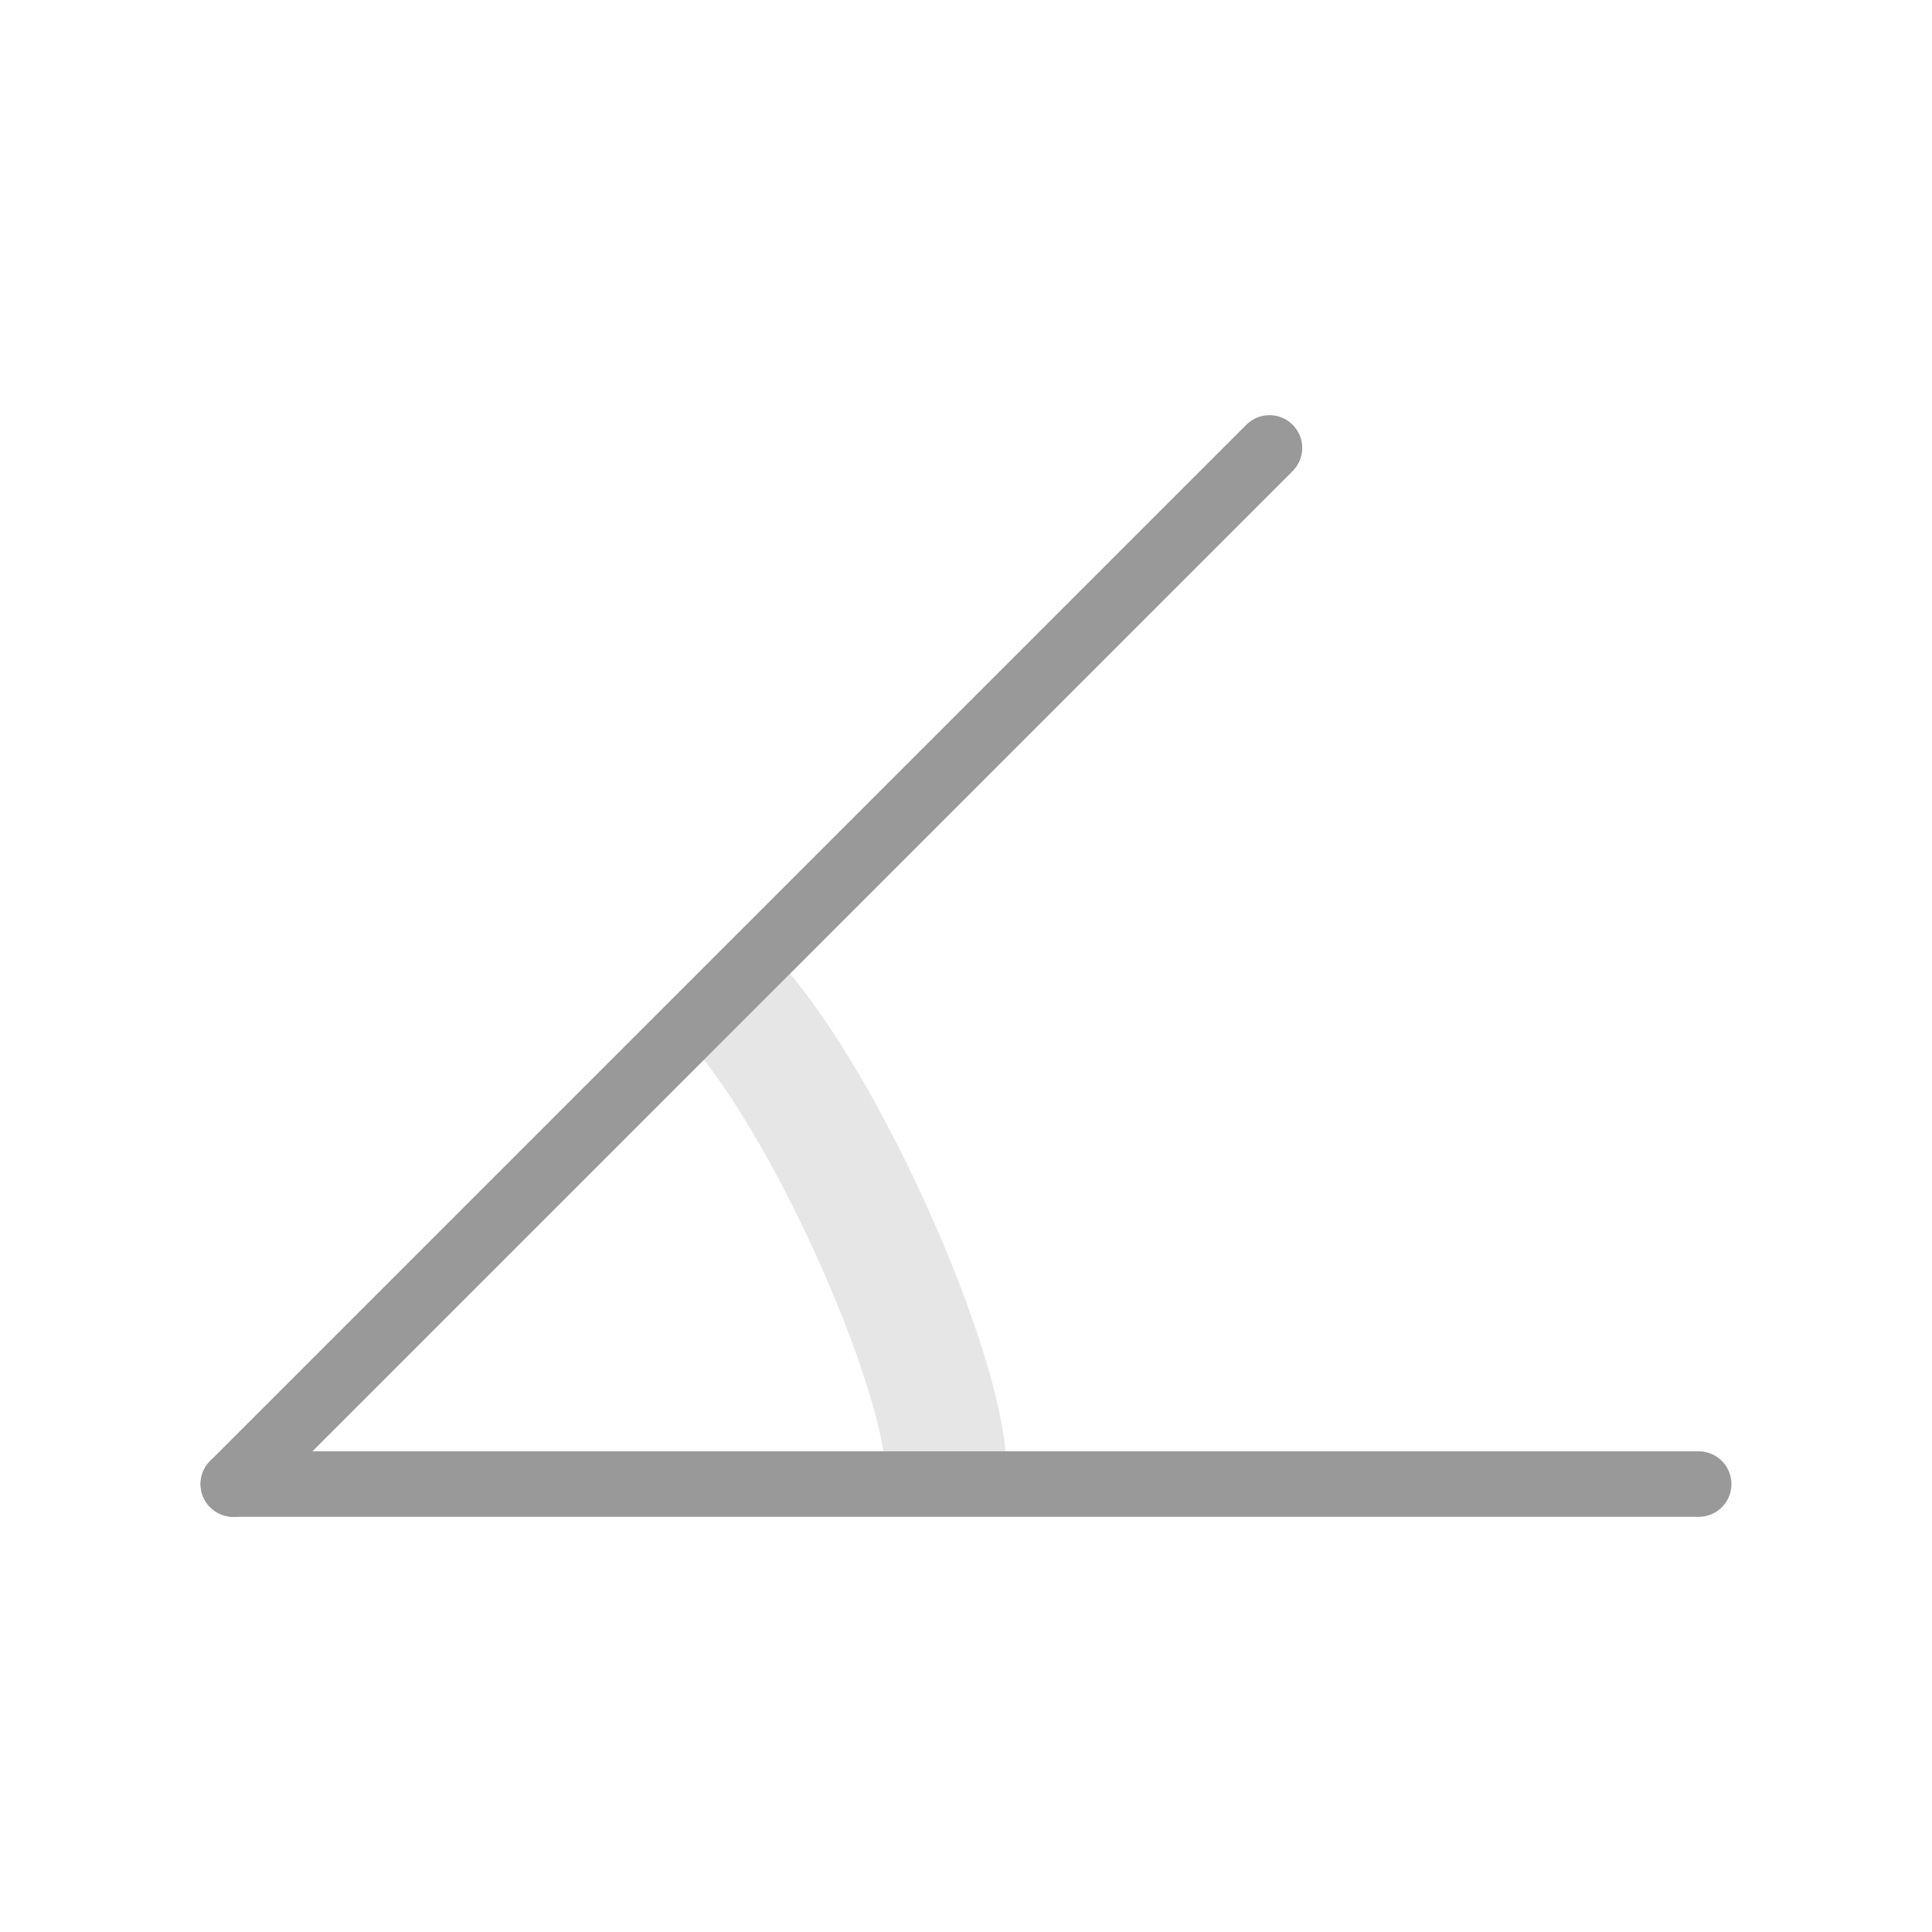
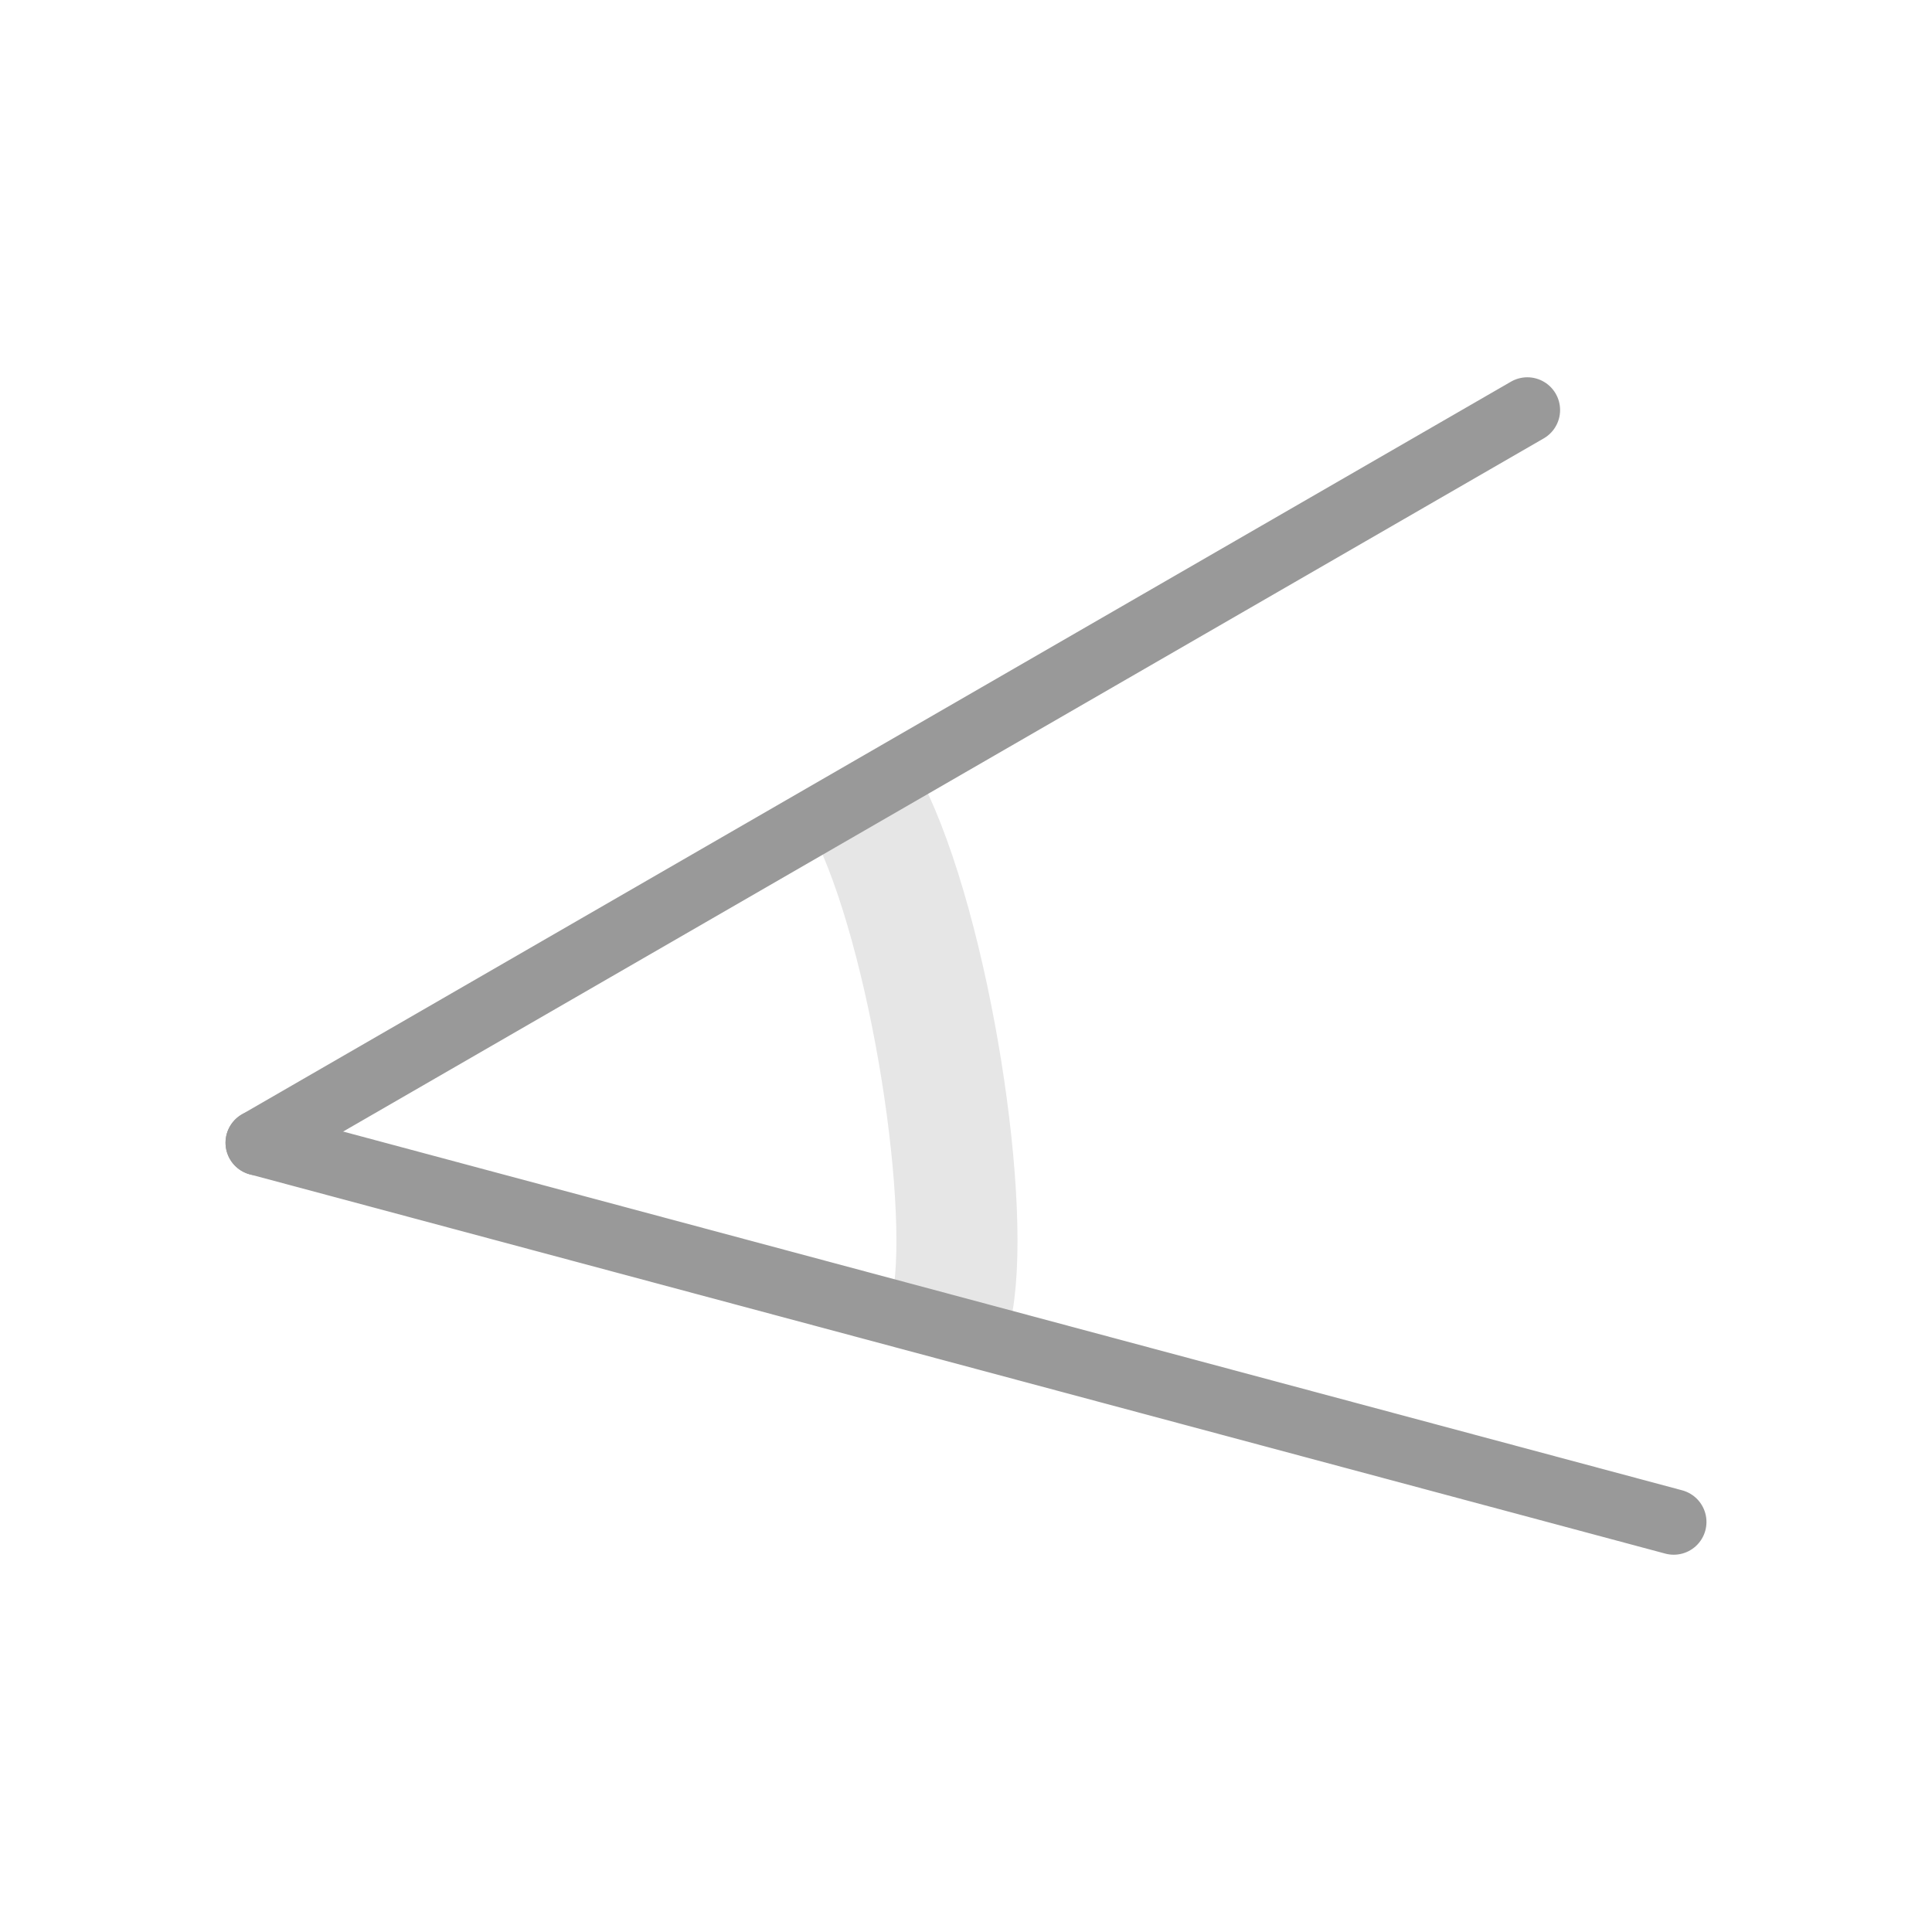
- <svg xmlns="http://www.w3.org/2000/svg" xml:space="preserve" viewBox="0 0 64 64" y="0px" x="0px" id="Capa_1" version="1.1" width="64" height="64">
+ <svg xmlns="http://www.w3.org/2000/svg" height="64" width="64" version="1.1" id="Capa_1" x="0px" y="0px" viewBox="0 0 64 64" xml:space="preserve">
  <defs id="defs59" />
  <g id="g26">
</g>
  <g id="g28">
</g>
  <g id="g30">
</g>
  <g id="g32">
</g>
  <g id="g34">
</g>
  <g id="g36">
</g>
  <g id="g38">
</g>
  <g id="g40">
</g>
  <g id="g42">
</g>
  <g id="g44">
</g>
  <g id="g46">
</g>
  <g id="g48">
</g>
  <g id="g50">
</g>
  <g id="g52">
</g>
  <g id="g54">
</g>
-   <g transform="translate(-96.1025,-13.69491)" id="g26-1">
+   <g id="g26-1" transform="translate(-96.1025,-13.69491)">
</g>
-   <g transform="translate(-96.1025,-13.69491)" id="g28-9">
+   <g id="g28-9" transform="translate(-96.1025,-13.69491)">
</g>
-   <g transform="translate(-96.1025,-13.69491)" id="g30-1">
+   <g id="g30-1" transform="translate(-96.1025,-13.69491)">
</g>
-   <g transform="translate(-96.1025,-13.69491)" id="g32-1">
+   <g id="g32-1" transform="translate(-96.1025,-13.69491)">
</g>
-   <g transform="translate(-96.1025,-13.69491)" id="g34-6">
+   <g id="g34-6" transform="translate(-96.1025,-13.69491)">
</g>
-   <g transform="translate(-96.1025,-13.69491)" id="g36-5">
+   <g id="g36-5" transform="translate(-96.1025,-13.69491)">
</g>
-   <g transform="translate(-96.1025,-13.69491)" id="g38-1">
+   <g id="g38-1" transform="translate(-96.1025,-13.69491)">
</g>
-   <g transform="translate(-96.1025,-13.69491)" id="g40-7">
+   <g id="g40-7" transform="translate(-96.1025,-13.69491)">
</g>
-   <g transform="translate(-96.1025,-13.69491)" id="g42-3">
+   <g id="g42-3" transform="translate(-96.1025,-13.69491)">
</g>
-   <g transform="translate(-96.1025,-13.69491)" id="g44-2">
+   <g id="g44-2" transform="translate(-96.1025,-13.69491)">
</g>
-   <g transform="translate(-96.1025,-13.69491)" id="g46-8">
+   <g id="g46-8" transform="translate(-96.1025,-13.69491)">
</g>
-   <g transform="translate(-96.1025,-13.69491)" id="g48-4">
+   <g id="g48-4" transform="translate(-96.1025,-13.69491)">
</g>
-   <g transform="translate(-96.1025,-13.69491)" id="g50-9">
+   <g id="g50-9" transform="translate(-96.1025,-13.69491)">
</g>
-   <g transform="translate(-96.1025,-13.69491)" id="g52-9">
+   <g id="g52-9" transform="translate(-96.1025,-13.69491)">
</g>
-   <g transform="translate(-96.1025,-13.69491)" id="g54-7">
+   <g id="g54-7" transform="translate(-96.1025,-13.69491)">
</g>
-   <path id="path1022" d="m 24.333,33.196 c 3.105,3.454 6.908,12.151 7.004,15.448" style="fill:none;stroke:#e6e6e6;stroke-width:4.012;stroke-linecap:butt;stroke-linejoin:bevel;stroke-miterlimit:4;stroke-dasharray:none;stroke-opacity:1" />
-   <path id="path888" d="M 42.053,14.838 7.729,49.162" style="fill:#999999;fill-opacity:1;stroke:#999999;stroke-width:2.17;stroke-linecap:round;stroke-linejoin:round;stroke-miterlimit:4;stroke-dasharray:none;stroke-opacity:1" />
-   <path style="fill:#999999;fill-opacity:1;stroke:#999999;stroke-width:2.17;stroke-linecap:round;stroke-linejoin:round;stroke-miterlimit:4;stroke-dasharray:none;stroke-opacity:1" d="M 56.271,49.162 H 7.729" id="path888-9" />
+   <path style="fill:none;stroke:#e6e6e6;stroke-width:4.012;stroke-linecap:butt;stroke-linejoin:bevel;stroke-miterlimit:4;stroke-dasharray:none;stroke-opacity:1" d="m 28.726,26.729 c 2.105,4.14 3.528,13.525 2.767,16.734" id="path1022" />
+   <path style="fill:#999999;fill-opacity:1;stroke:#999999;stroke-width:2.17;stroke-linecap:round;stroke-linejoin:round;stroke-miterlimit:4;stroke-dasharray:none;stroke-opacity:1" d="M 50.595,13.583 8.556,37.854" id="path888" />
+   <path id="path888-9" d="M 55.444,50.417 8.556,37.854" style="fill:#999999;fill-opacity:1;stroke:#999999;stroke-width:2.17;stroke-linecap:round;stroke-linejoin:round;stroke-miterlimit:4;stroke-dasharray:none;stroke-opacity:1" />
</svg>
